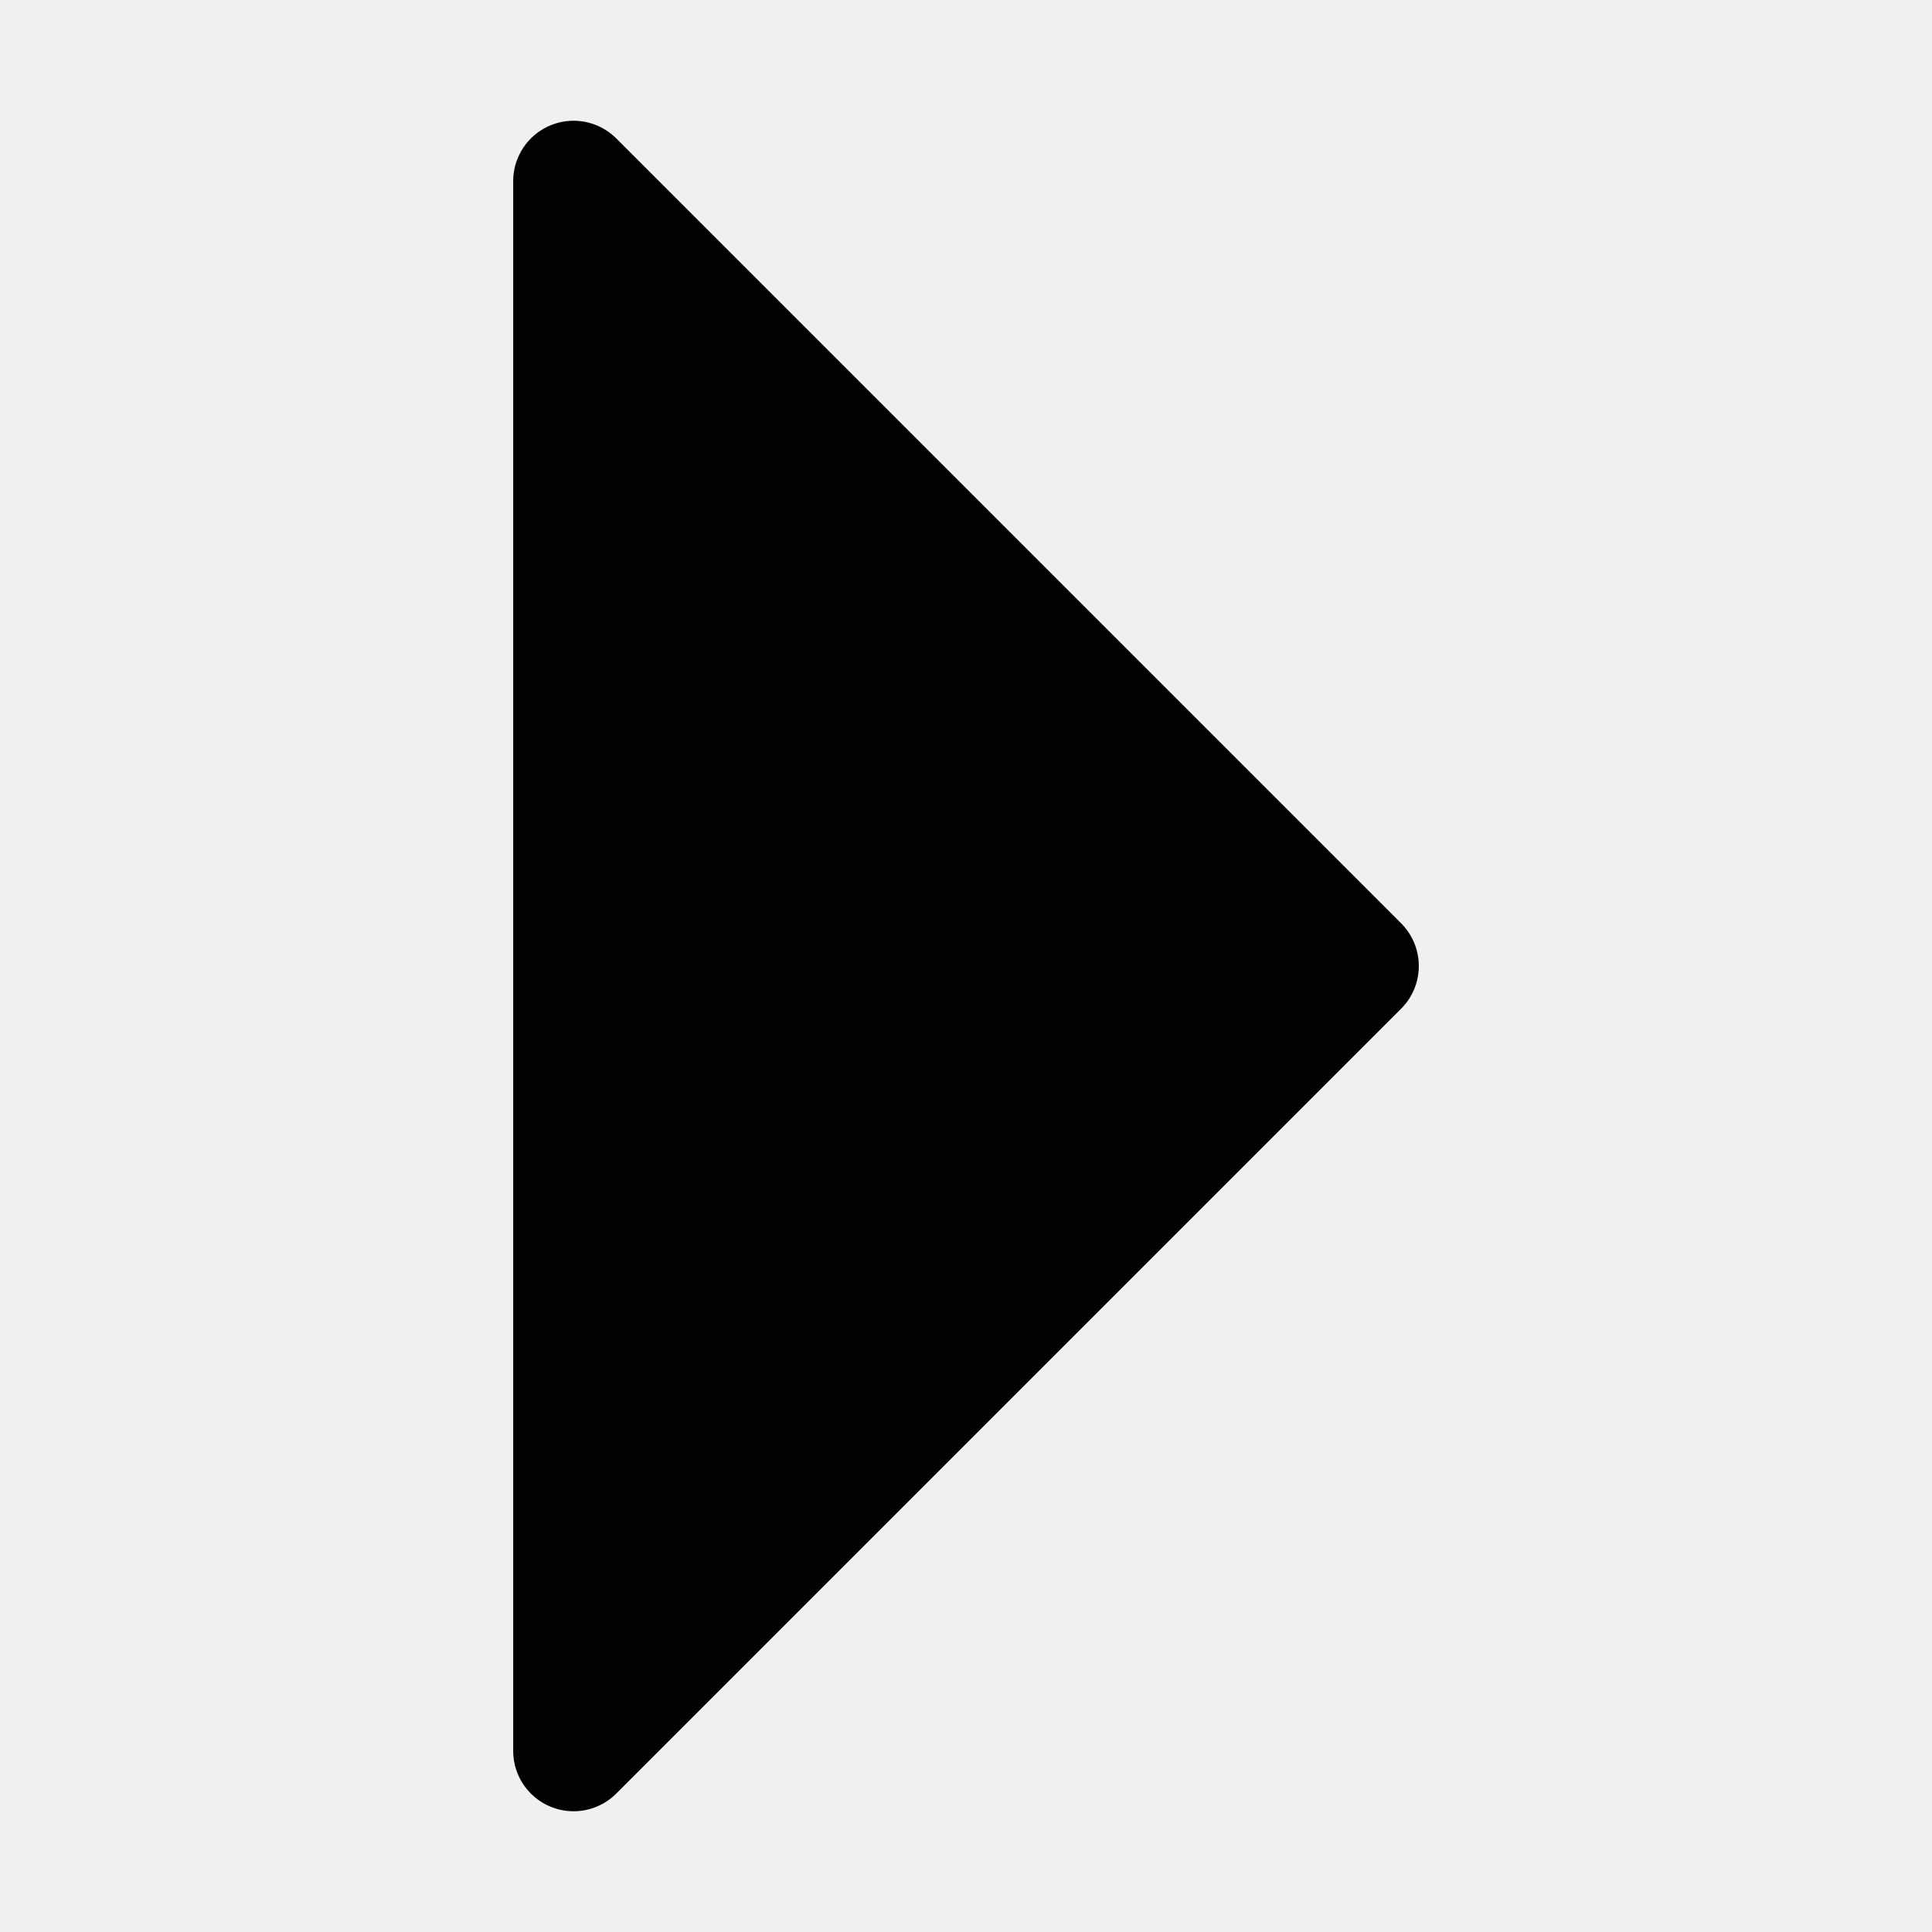
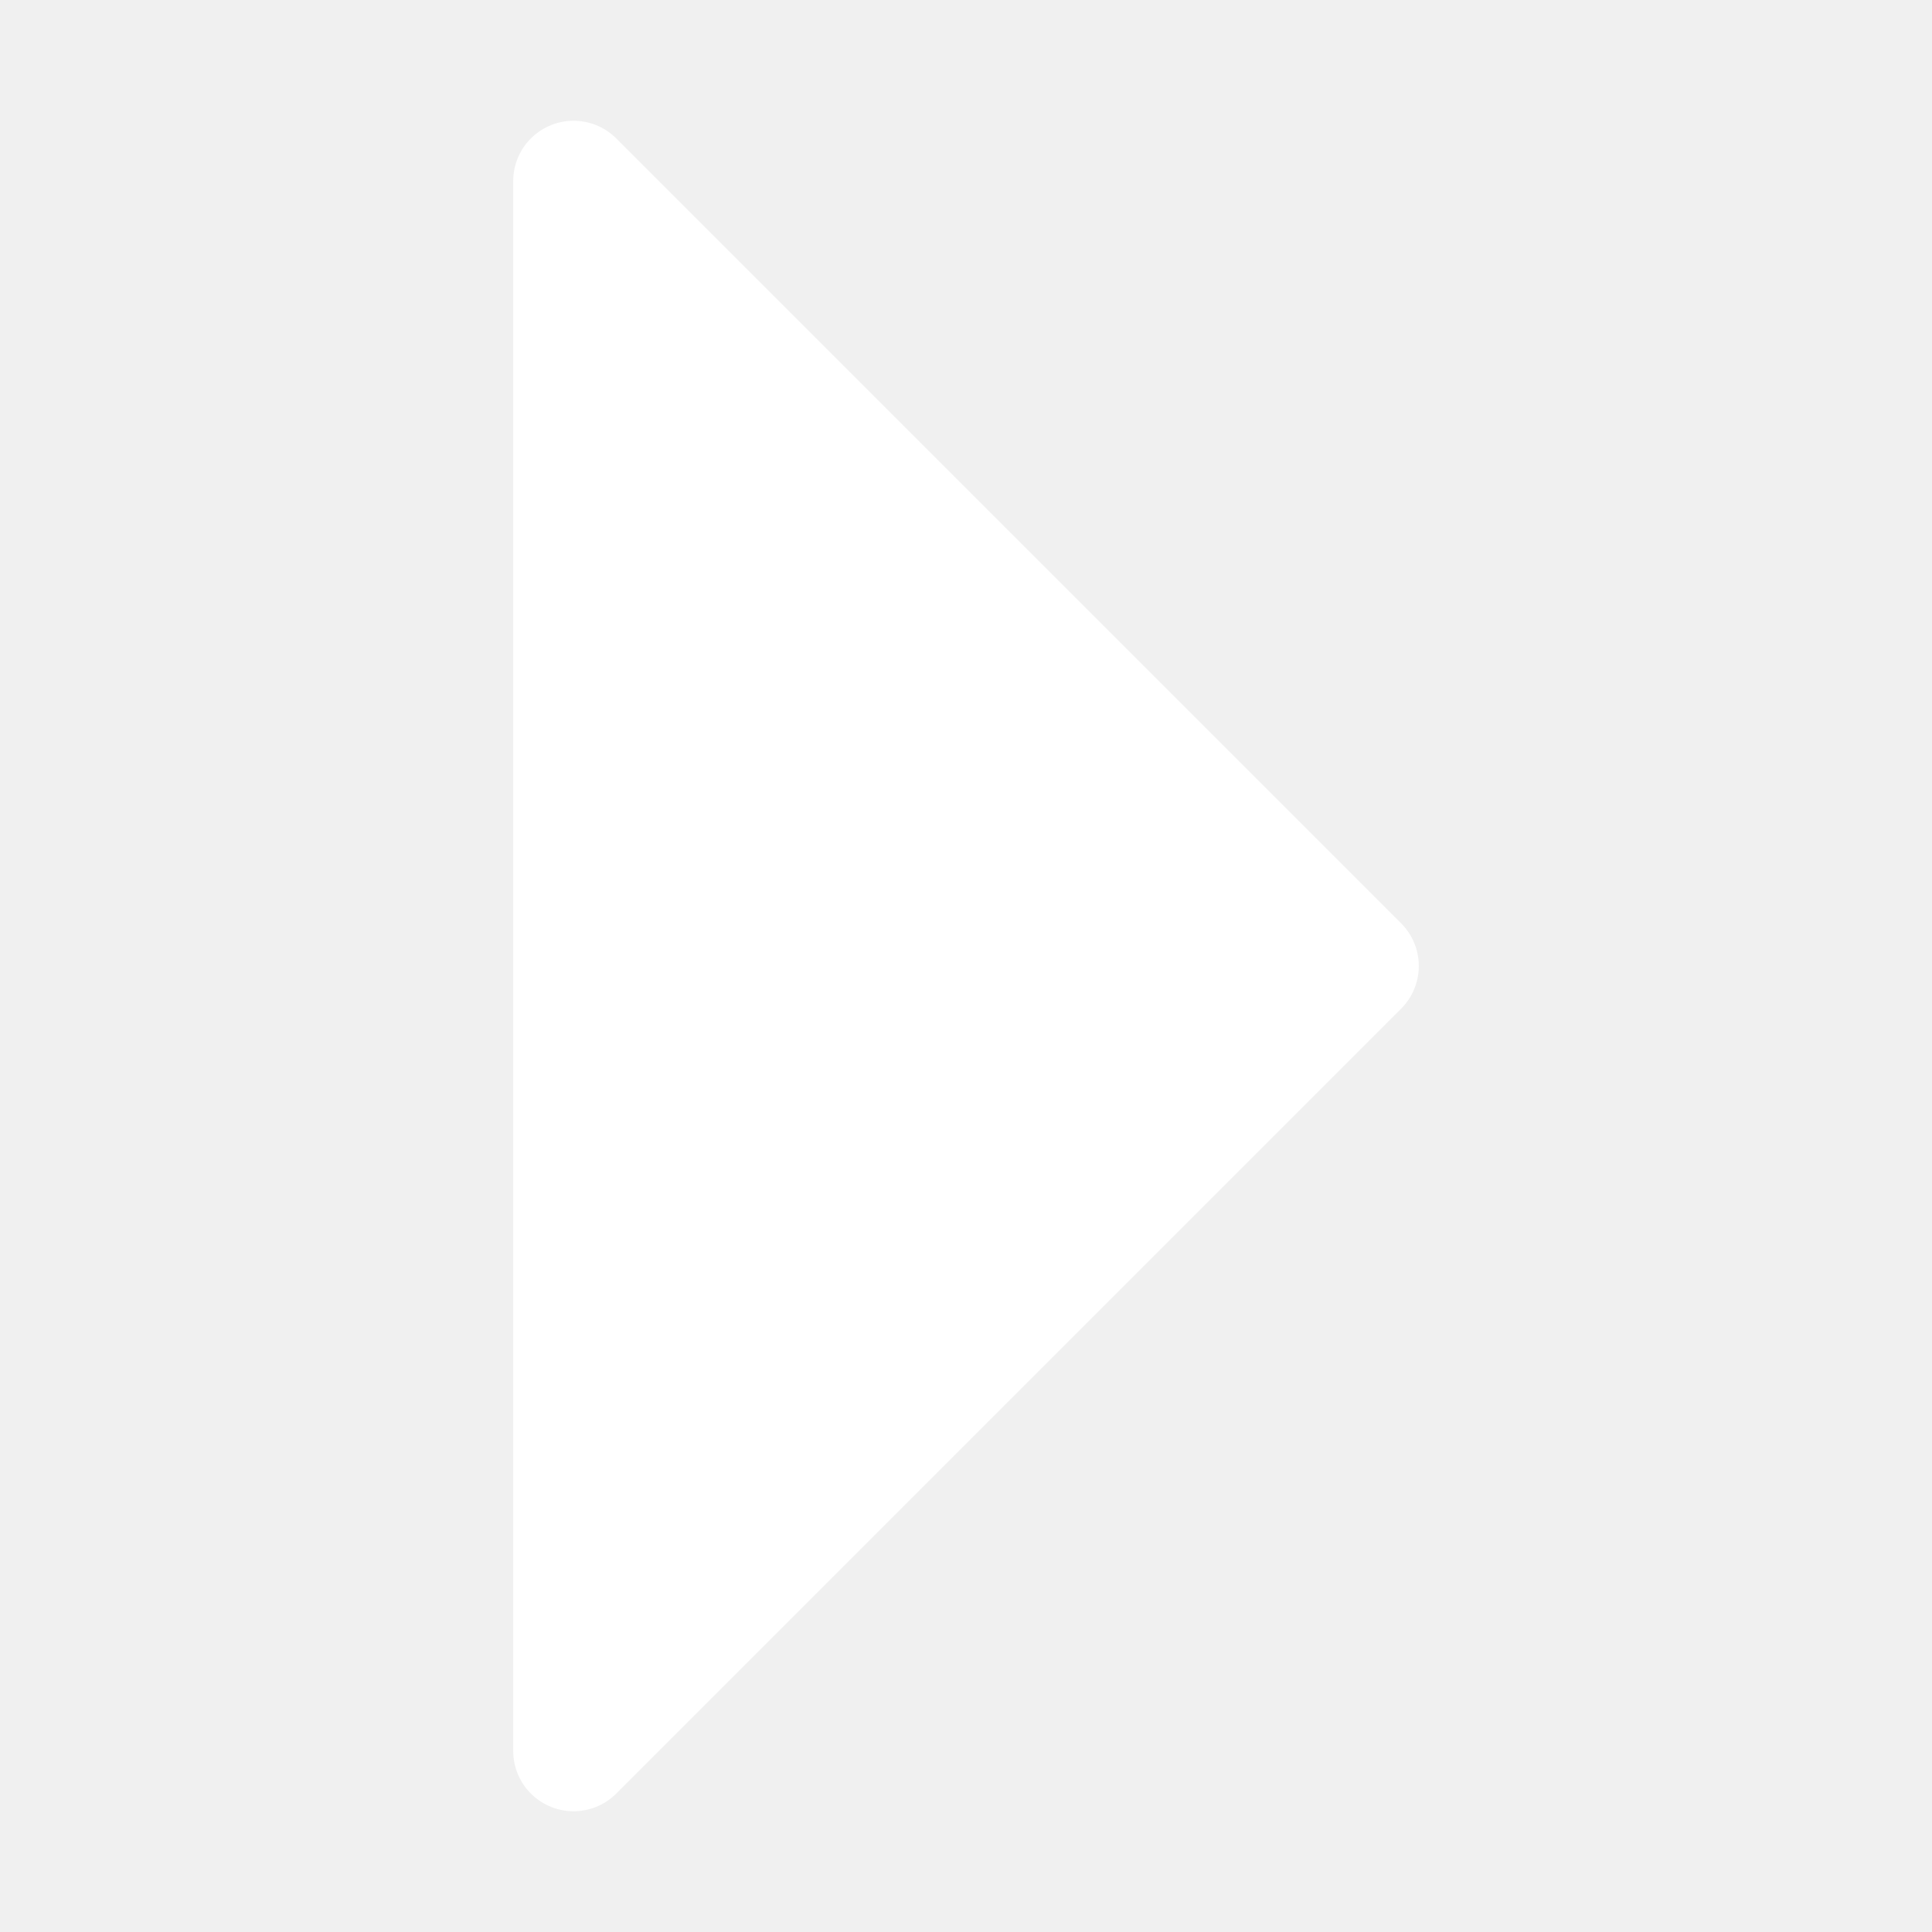
- <svg xmlns="http://www.w3.org/2000/svg" height="16" width="16" id="svg2" version="1.1">
+ <svg xmlns="http://www.w3.org/2000/svg" version="1.1" id="svg2" width="16" height="16">
  <defs id="defs7" />
-   <path style="opacity:0.99;fill:#000000;fill-opacity:1;fill-rule:nonzero;stroke:#000000;stroke-width:1;stroke-linecap:round;stroke-linejoin:round;stroke-miterlimit:4;stroke-dasharray:none;stroke-opacity:1" d="M 4.75,1.5 4.75,14.5 11.25,8 Z" id="path4137" />
+   <path id="path4137" d="M 4.75,1.5 4.75,14.5 11.25,8 Z" style="opacity:0.99;fill:#ffffff;fill-opacity:1;fill-rule:nonzero;stroke:#ffffff;stroke-width:1;stroke-linecap:round;stroke-linejoin:round;stroke-miterlimit:4;stroke-dasharray:none;stroke-opacity:1" />
</svg>
